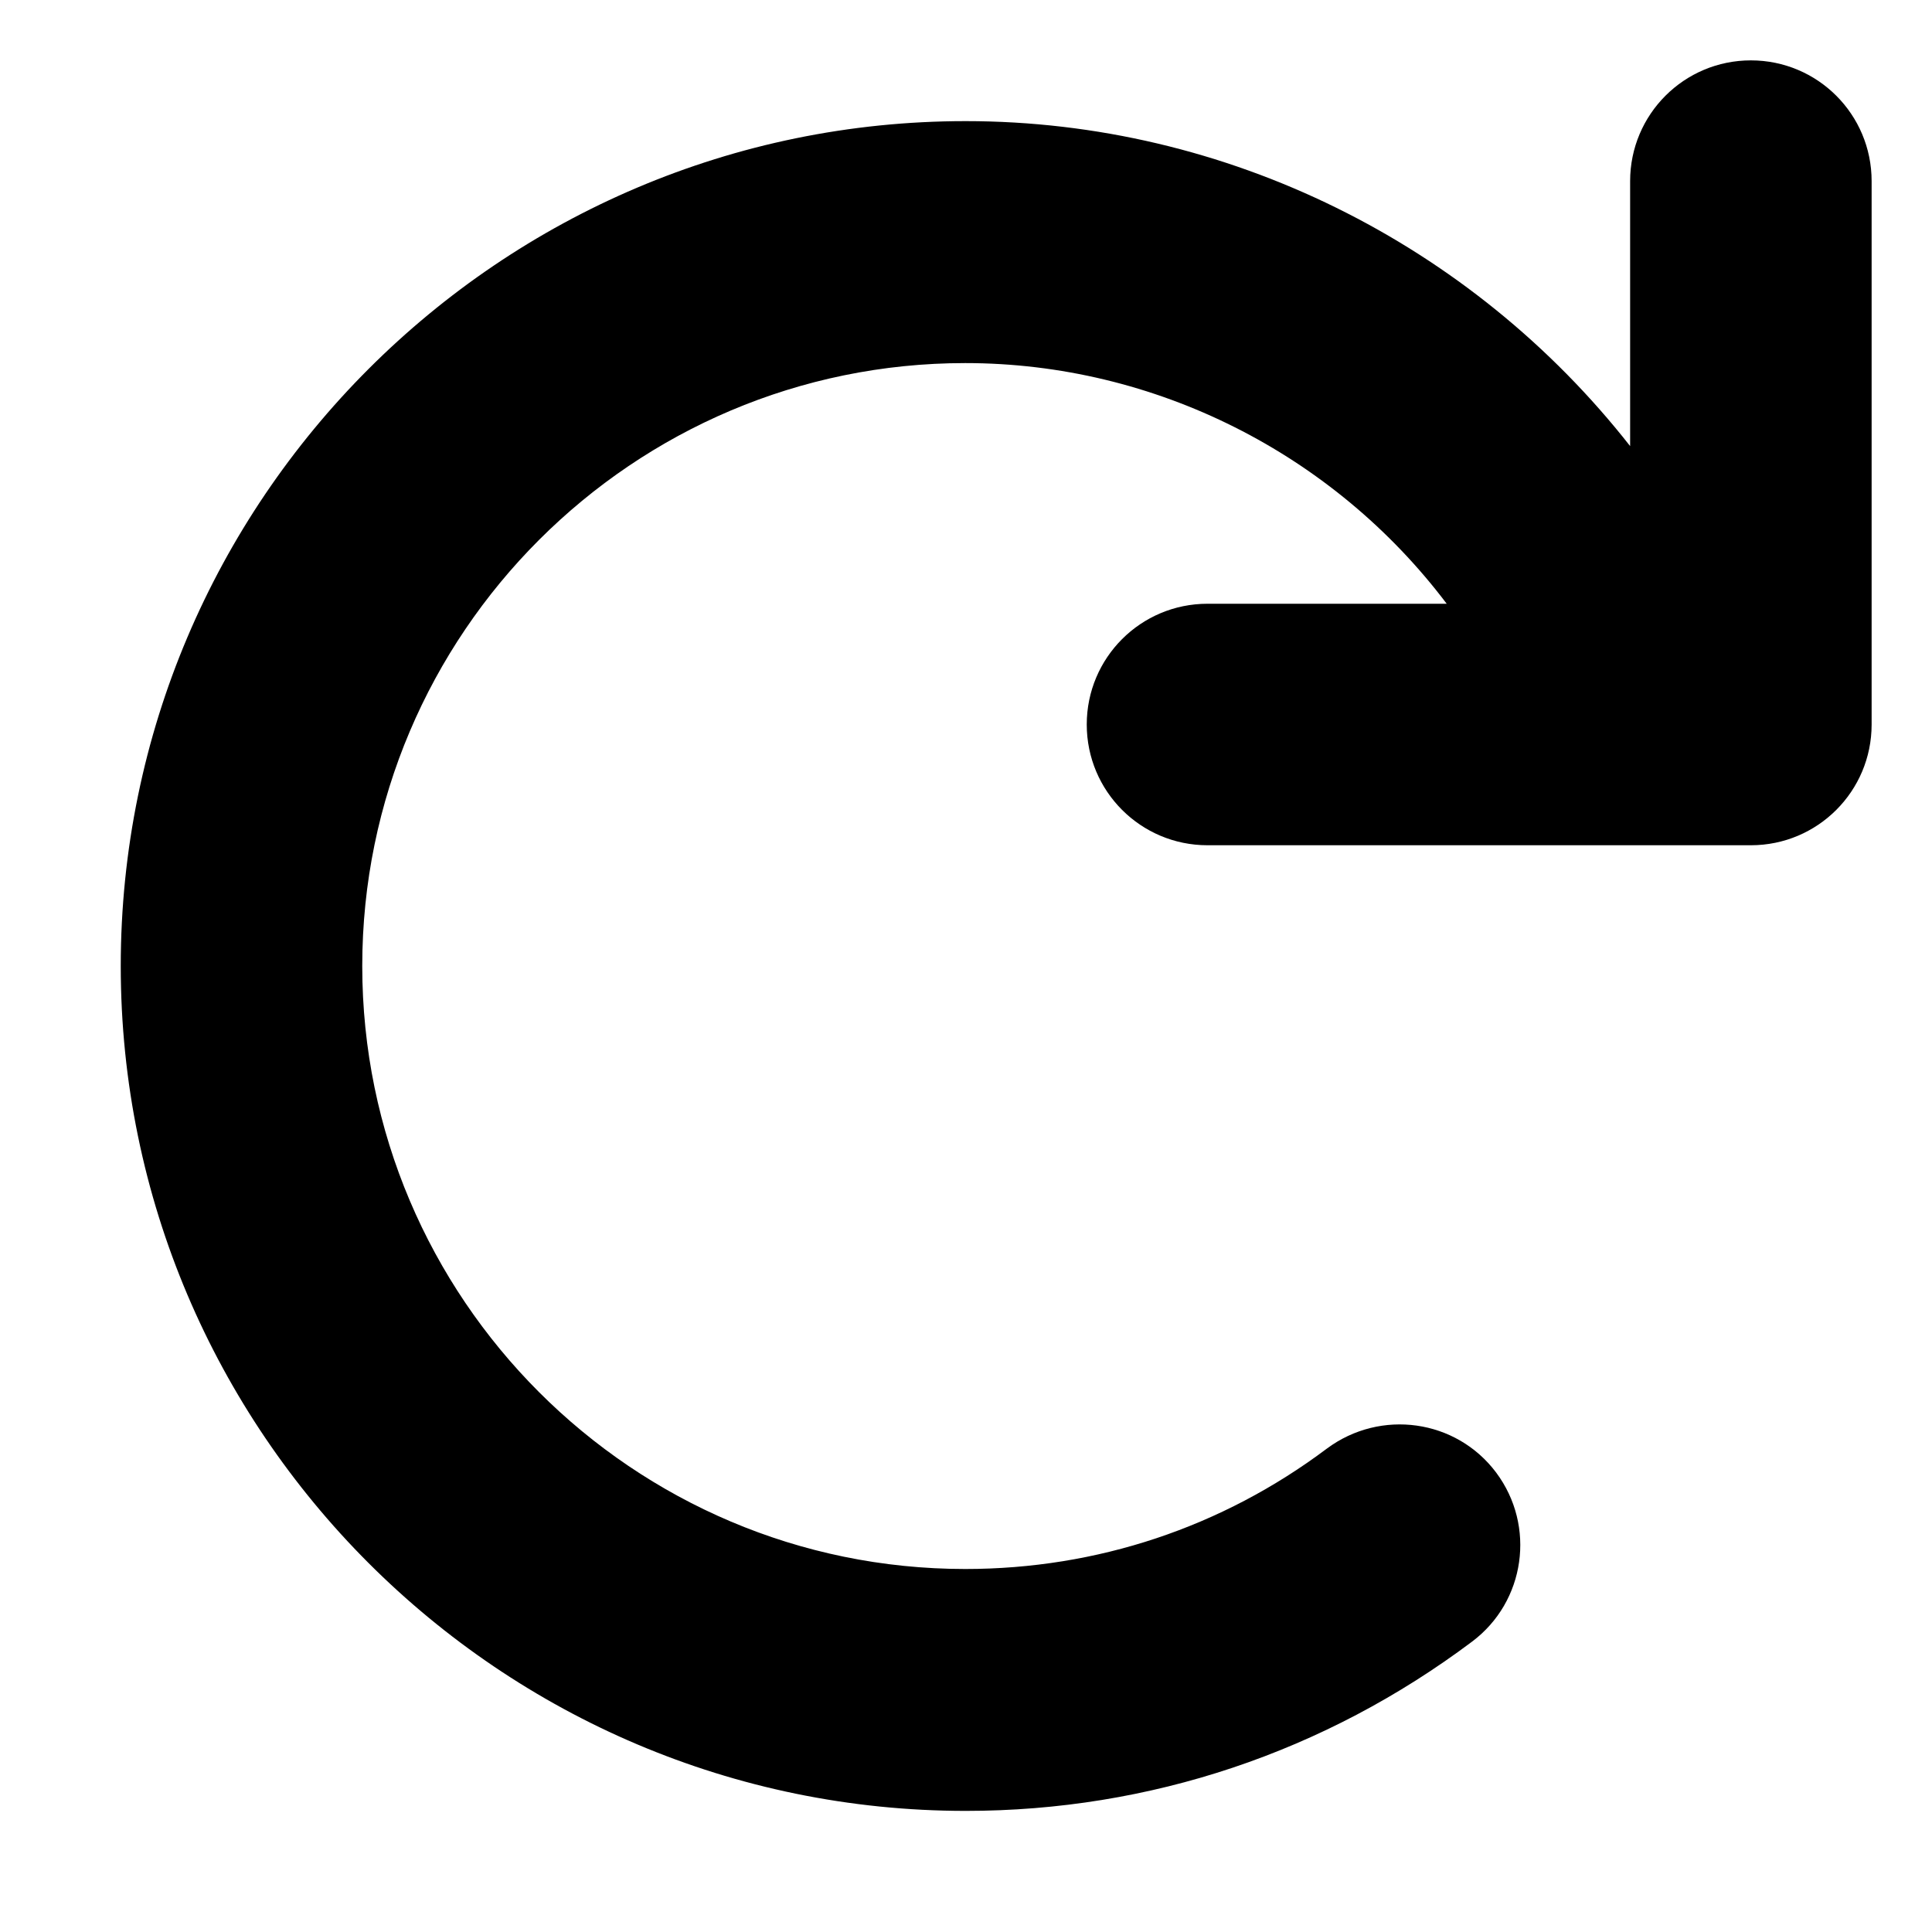
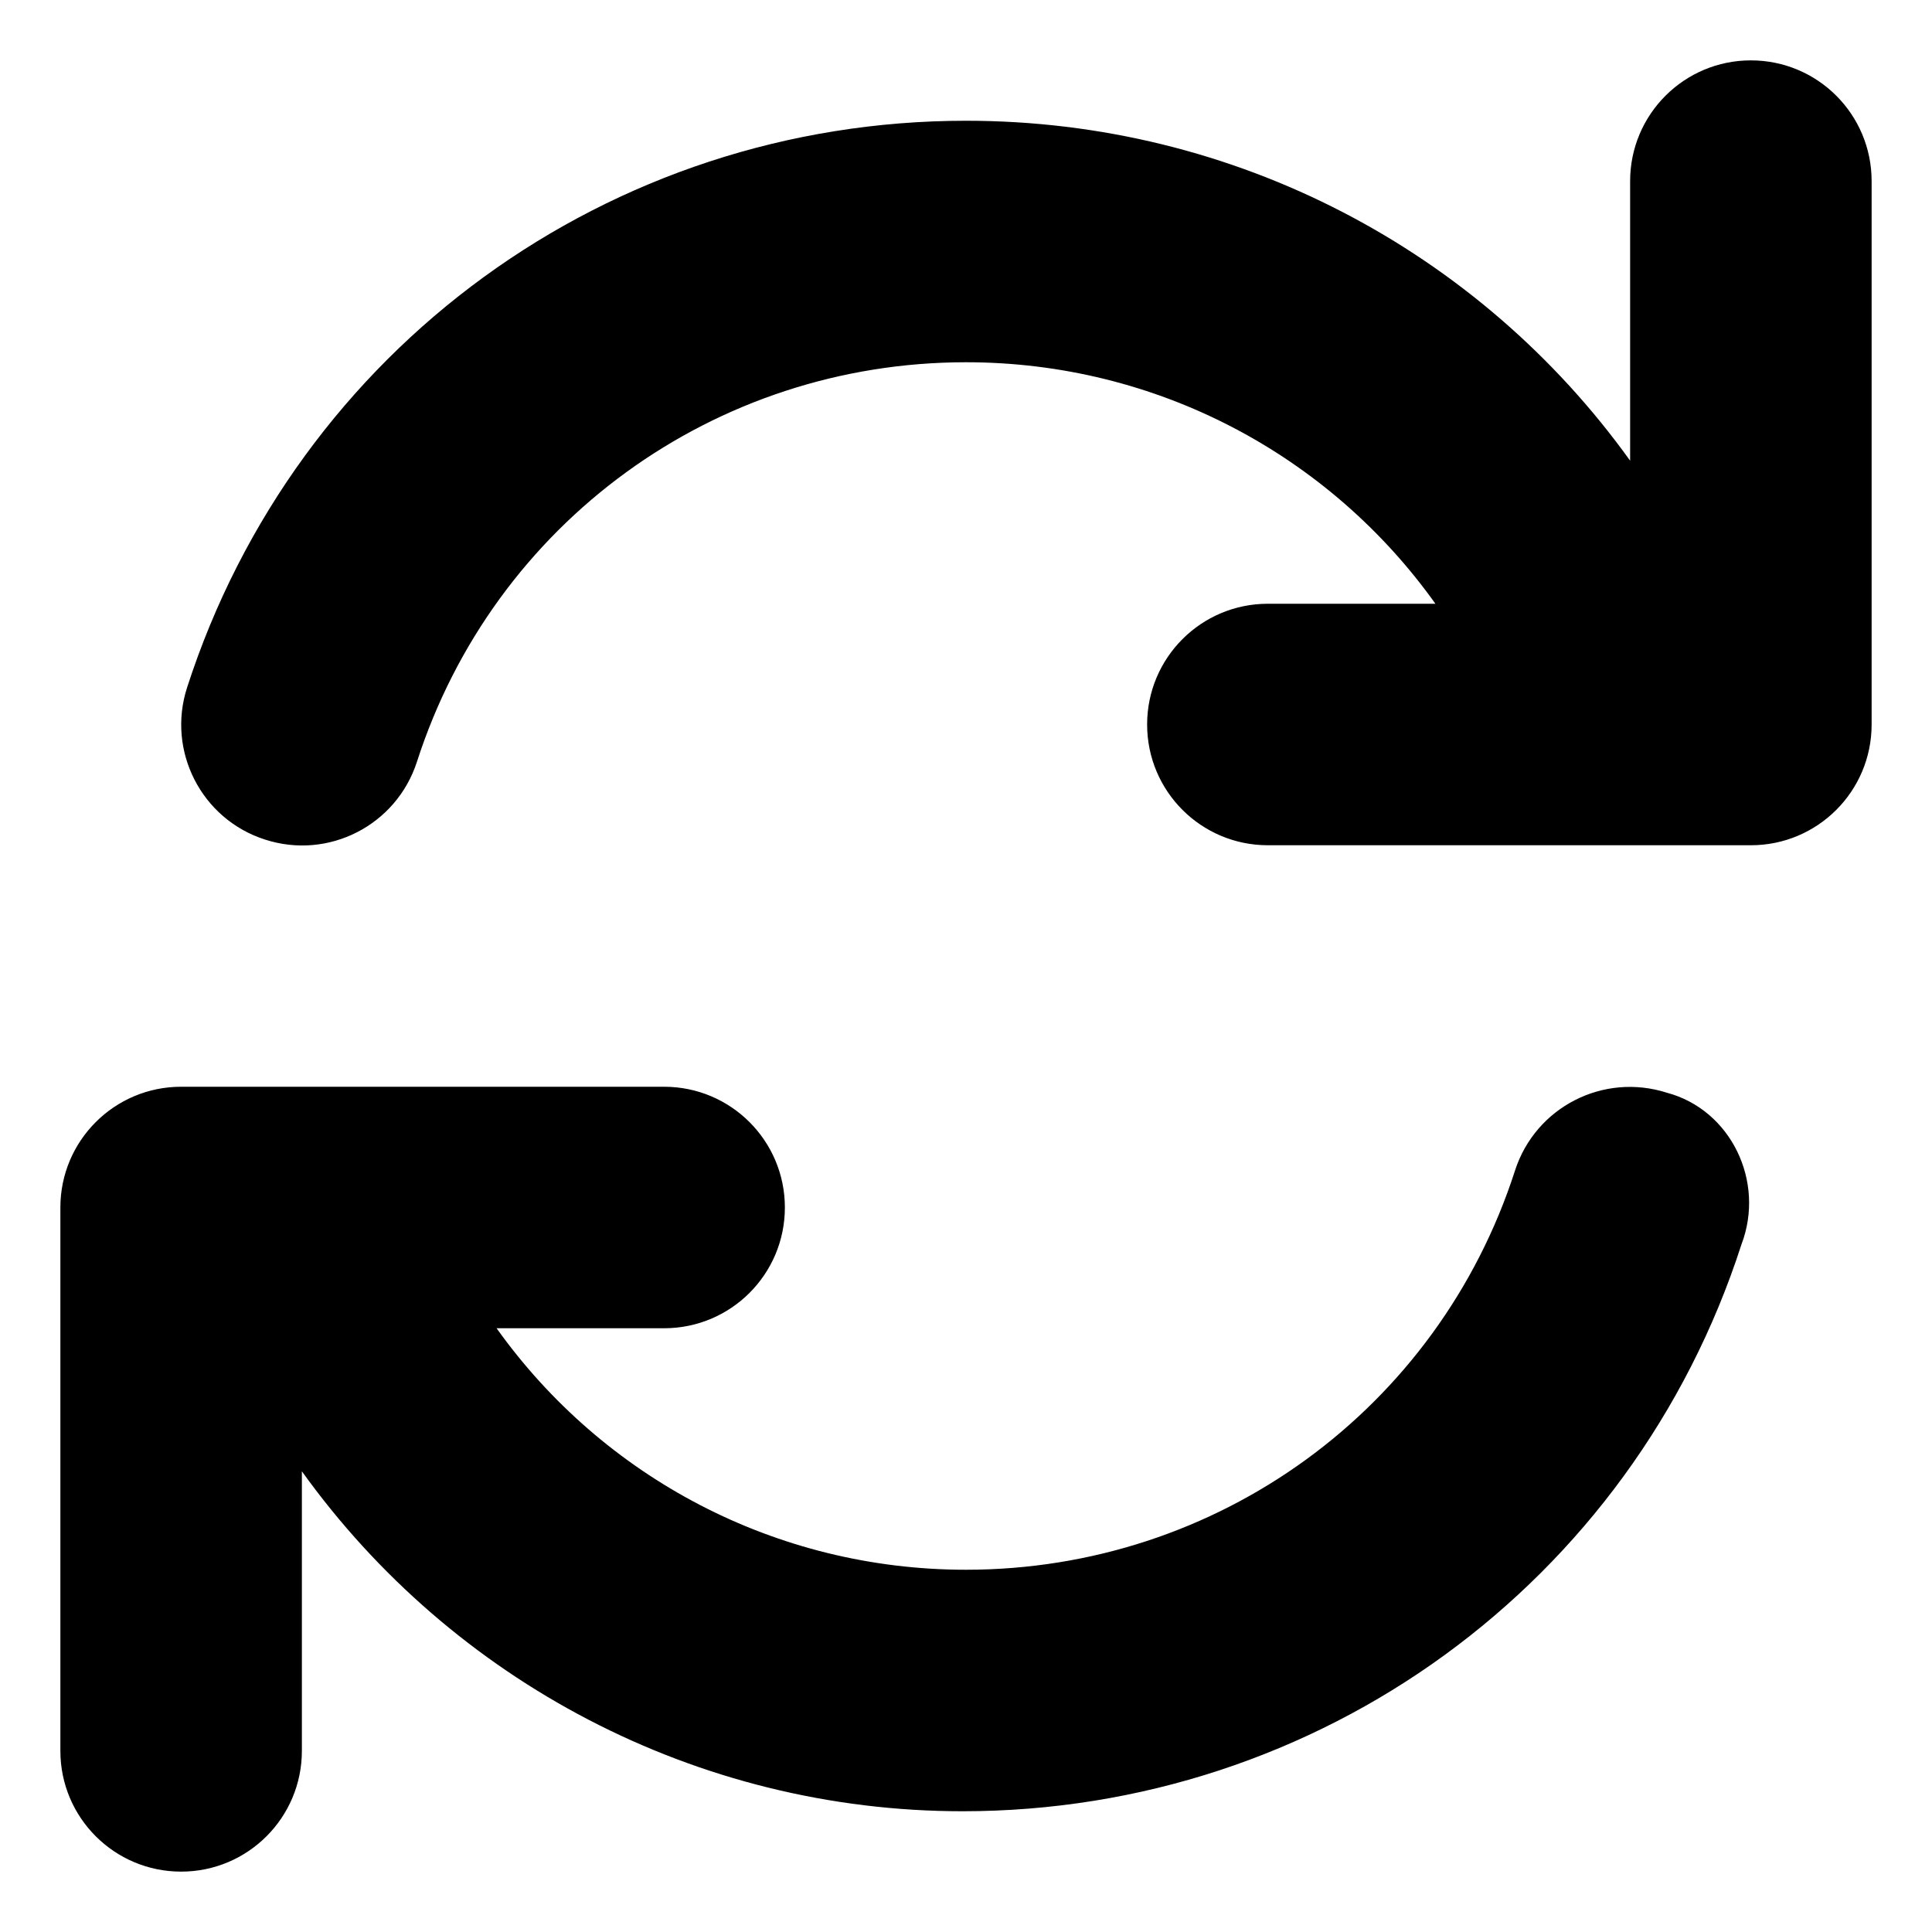
<svg xmlns="http://www.w3.org/2000/svg" viewBox="0 0 512 512">
-   <path d="M496 48V192c0 17.69-14.31 32-32 32H320c-17.69 0-32-14.31-32-32s14.31-32 32-32h63.39c-29.97-39.7-77.25-63.78-127.6-63.78C167.7 96.22 96 167.9 96 256s71.69 159.8 159.8 159.8c34.88 0 68.03-11.03 95.88-31.94c14.22-10.53 34.22-7.75 44.81 6.375c10.59 14.16 7.75 34.22-6.375 44.81c-39.03 29.28-85.36 44.86-134.2 44.86C132.5 479.9 32 379.4 32 256s100.5-223.9 223.9-223.9c69.15 0 134 32.47 176.1 86.12V48c0-17.69 14.31-32 32-32S496 30.31 496 48z" />
+   <path d="M464 16c-17.67 0-32 14.31-32 32v74.09C392.1 66.52 327.4 32 256 32C161.5 32 78.59 92.34 49.58 182.2c-5.438 16.81 3.797 34.88 20.61 40.28c16.89 5.5 34.88-3.812 40.3-20.59C130.9 138.5 189.4 96 256 96c50.5 0 96.26 24.55 124.4 64H336c-17.67 0-32 14.31-32 32s14.33 32 32 32h128c17.67 0 32-14.31 32-32V48C496 30.31 481.7 16 464 16zM441.8 289.6c-16.92-5.438-34.88 3.812-40.3 20.59C381.1 373.5 322.6 416 256 416c-50.5 0-96.25-24.55-124.4-64H176c17.67 0 32-14.31 32-32s-14.33-32-32-32h-128c-17.67 0-32 14.31-32 32v144c0 17.69 14.33 32 32 32s32-14.31 32-32v-74.09C119.9 445.5 184.6 480 255.1 480c94.45 0 177.4-60.34 206.4-150.2C467.9 313 458.6 294.1 441.8 289.6z" />
</svg>
